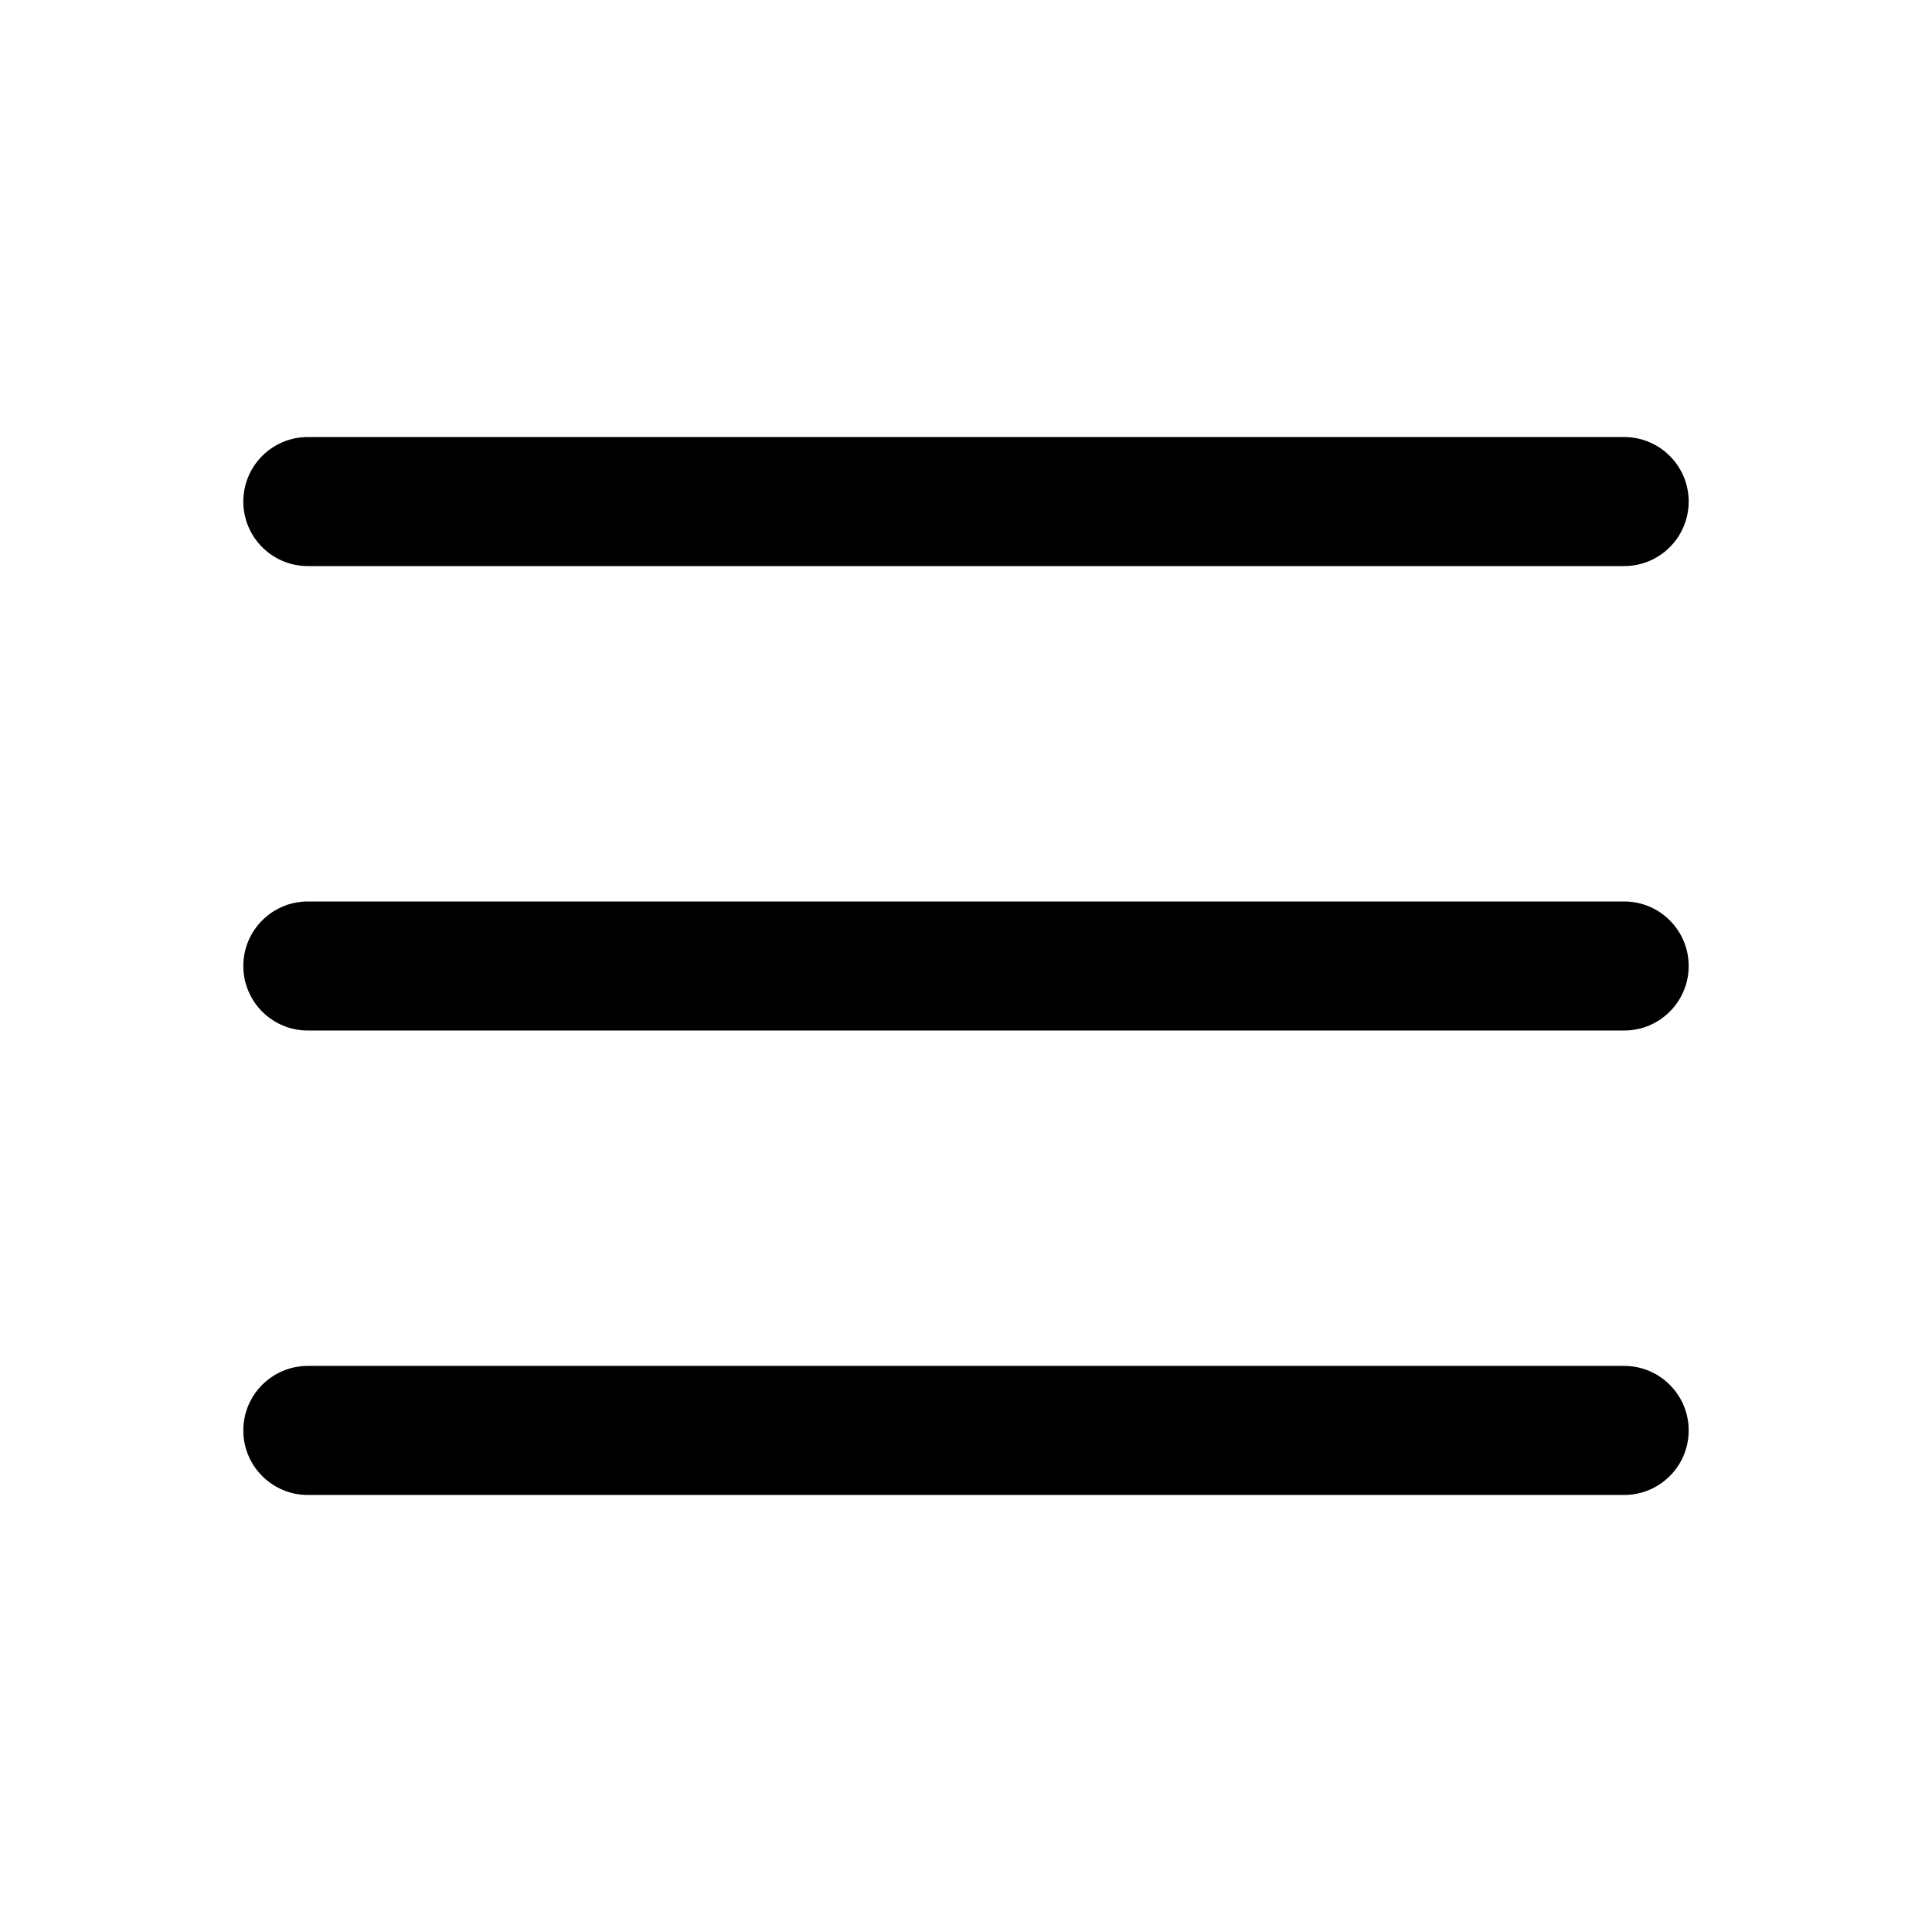
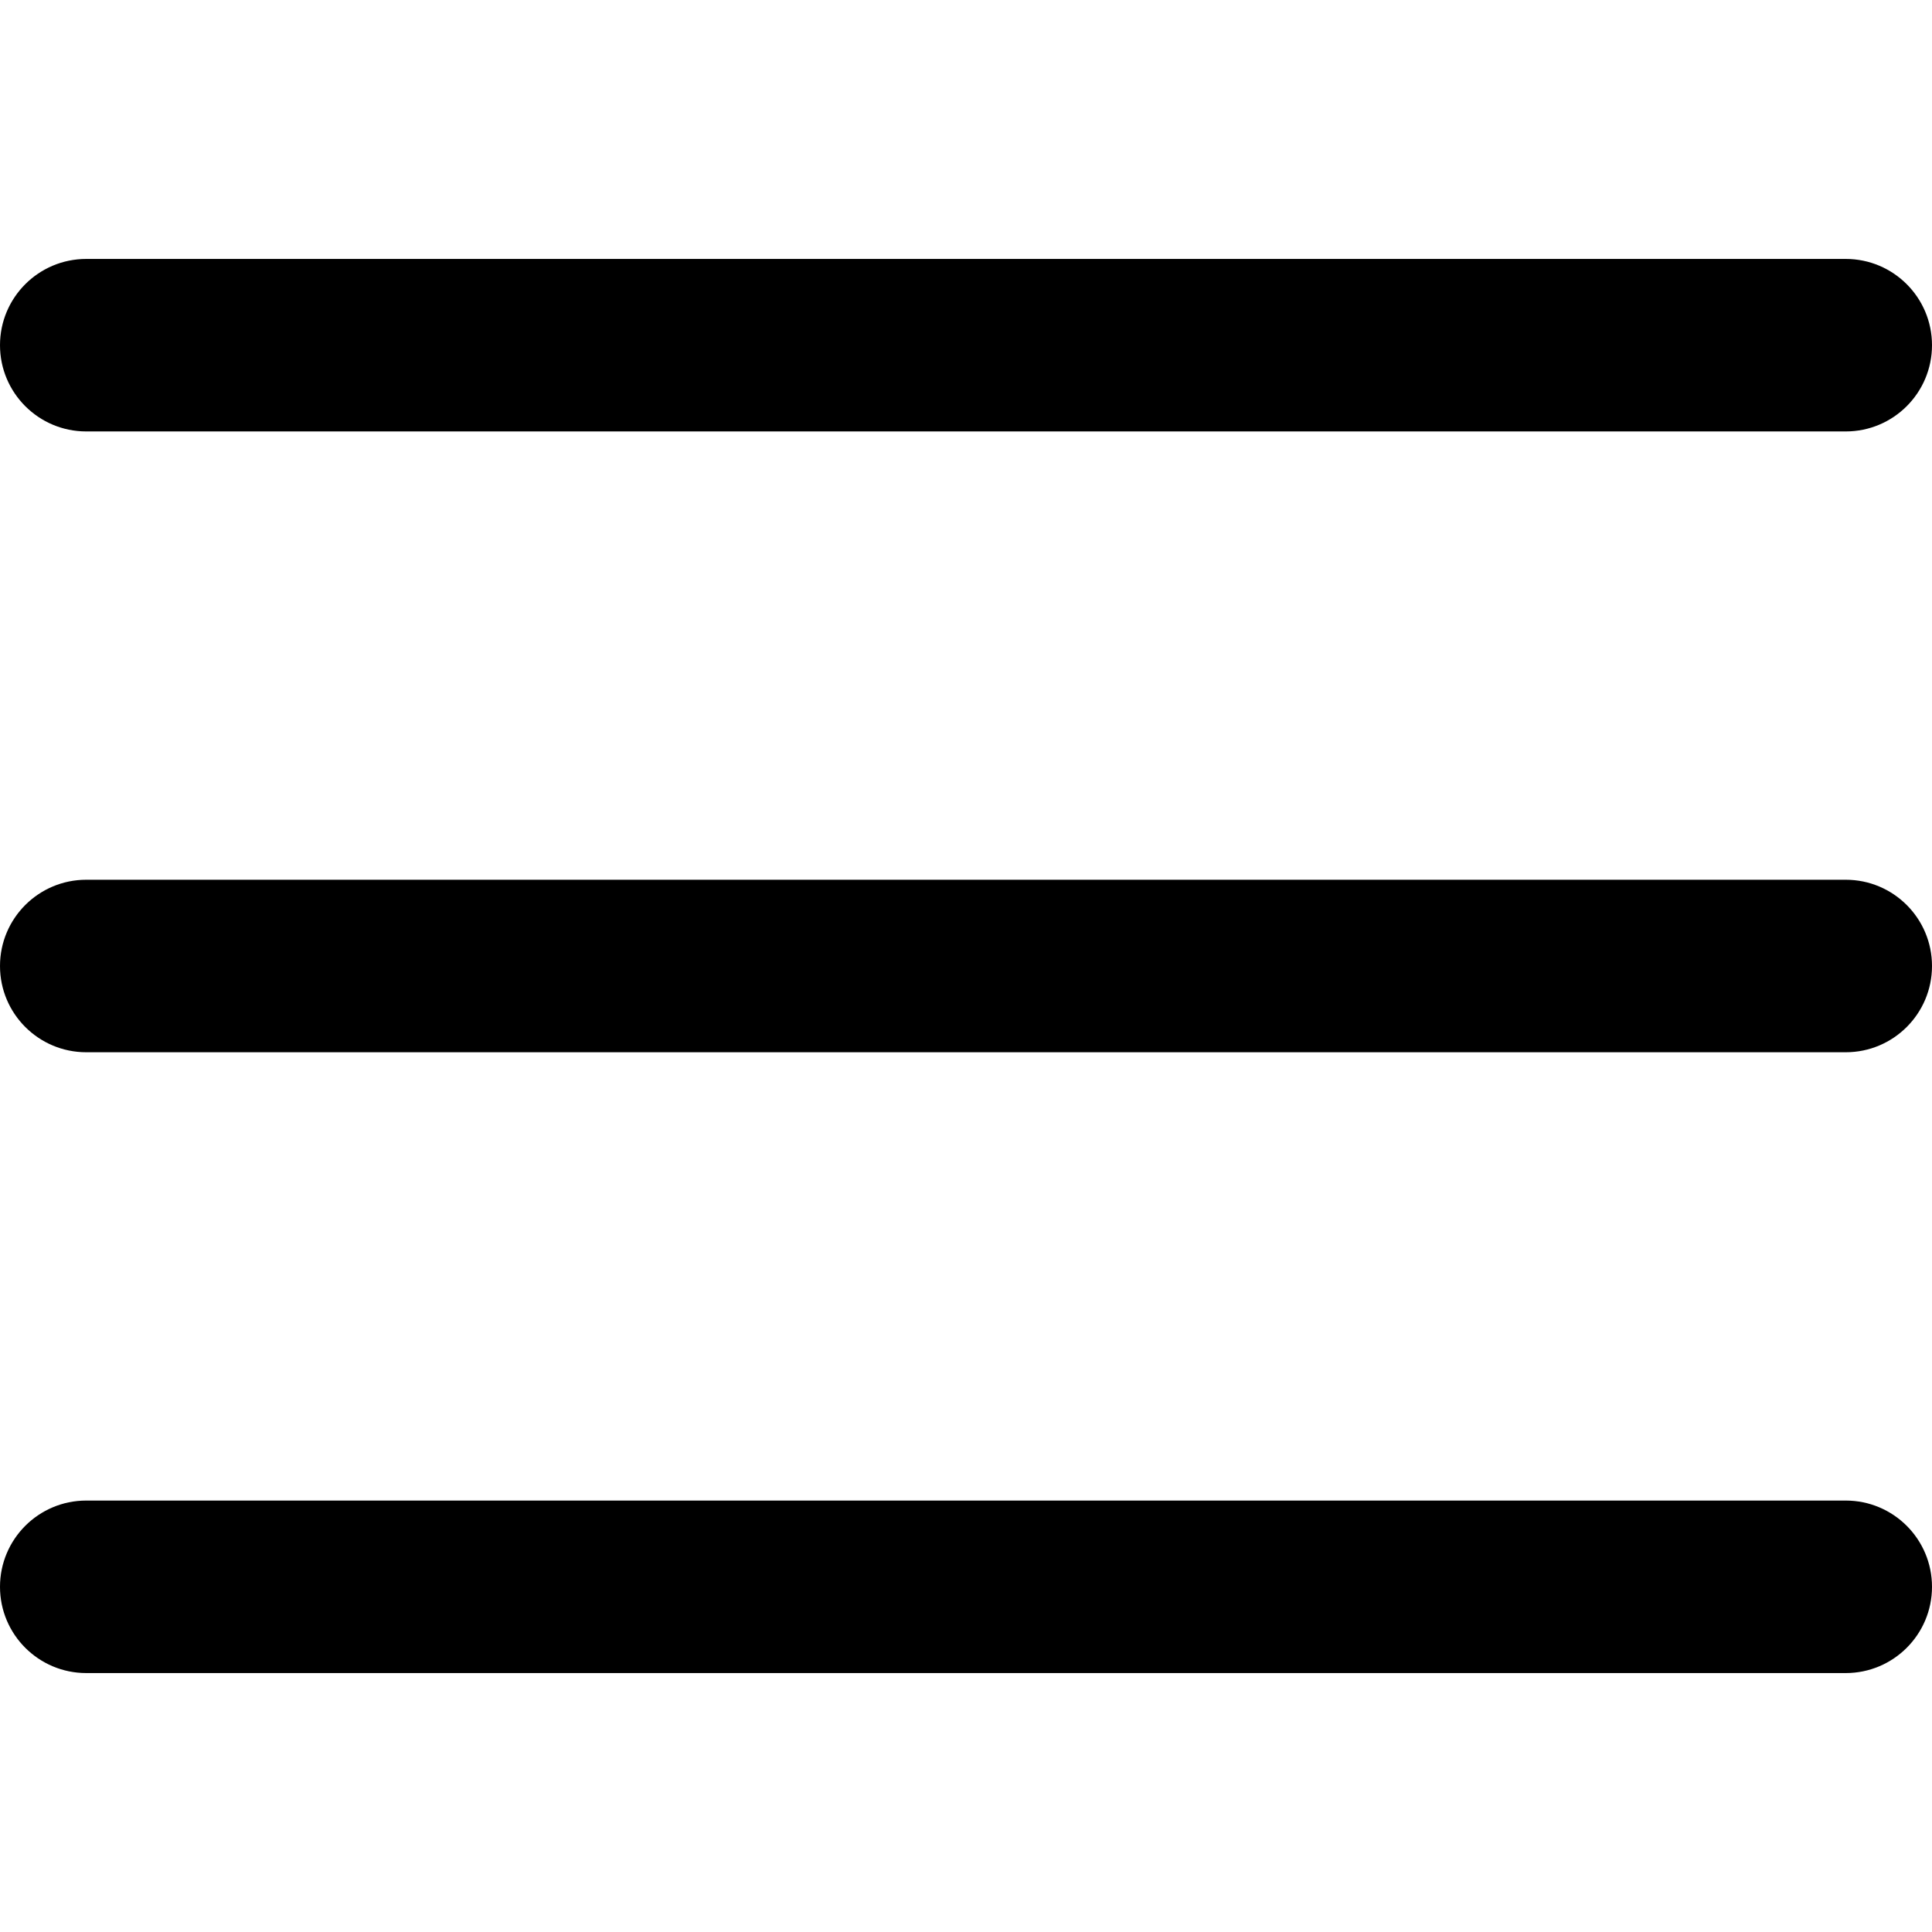
<svg xmlns="http://www.w3.org/2000/svg" viewBox="0 0 500 500" version="1.1" id="svg4" width="500" height="500">
  <defs id="defs8" />
-   <rect style="fill:#000000;stroke-width:20.039;stroke-linecap:square" id="rect851" width="374.06" height="33.398" x="62.97" y="113.104" ry="16.699" />
-   <rect style="fill:#000000;stroke-width:20.039;stroke-linecap:square" id="rect1013" width="374.06" height="33.398" x="62.97" y="233.301" ry="16.699" />
-   <rect style="fill:#000000;stroke-width:20.039;stroke-linecap:square" id="rect822" width="374.06" height="33.398" x="62.97" y="353.498" ry="16.699" />
+   <rect style="fill:#000000;stroke-width:26.786;stroke-linecap:square" id="rect851" width="500" height="44.643" x="2.0396195e-05" y="67.013" ry="22.321" />
+   <rect style="fill:#000000;stroke-width:26.786;stroke-linecap:square" id="rect1013" width="500" height="44.643" x="2.0396195e-05" y="227.679" ry="22.321" />
+   <rect style="fill:#000000;stroke-width:26.786;stroke-linecap:square" id="rect822" width="500" height="44.643" x="2.0396195e-05" y="388.344" ry="22.321" />
</svg>
